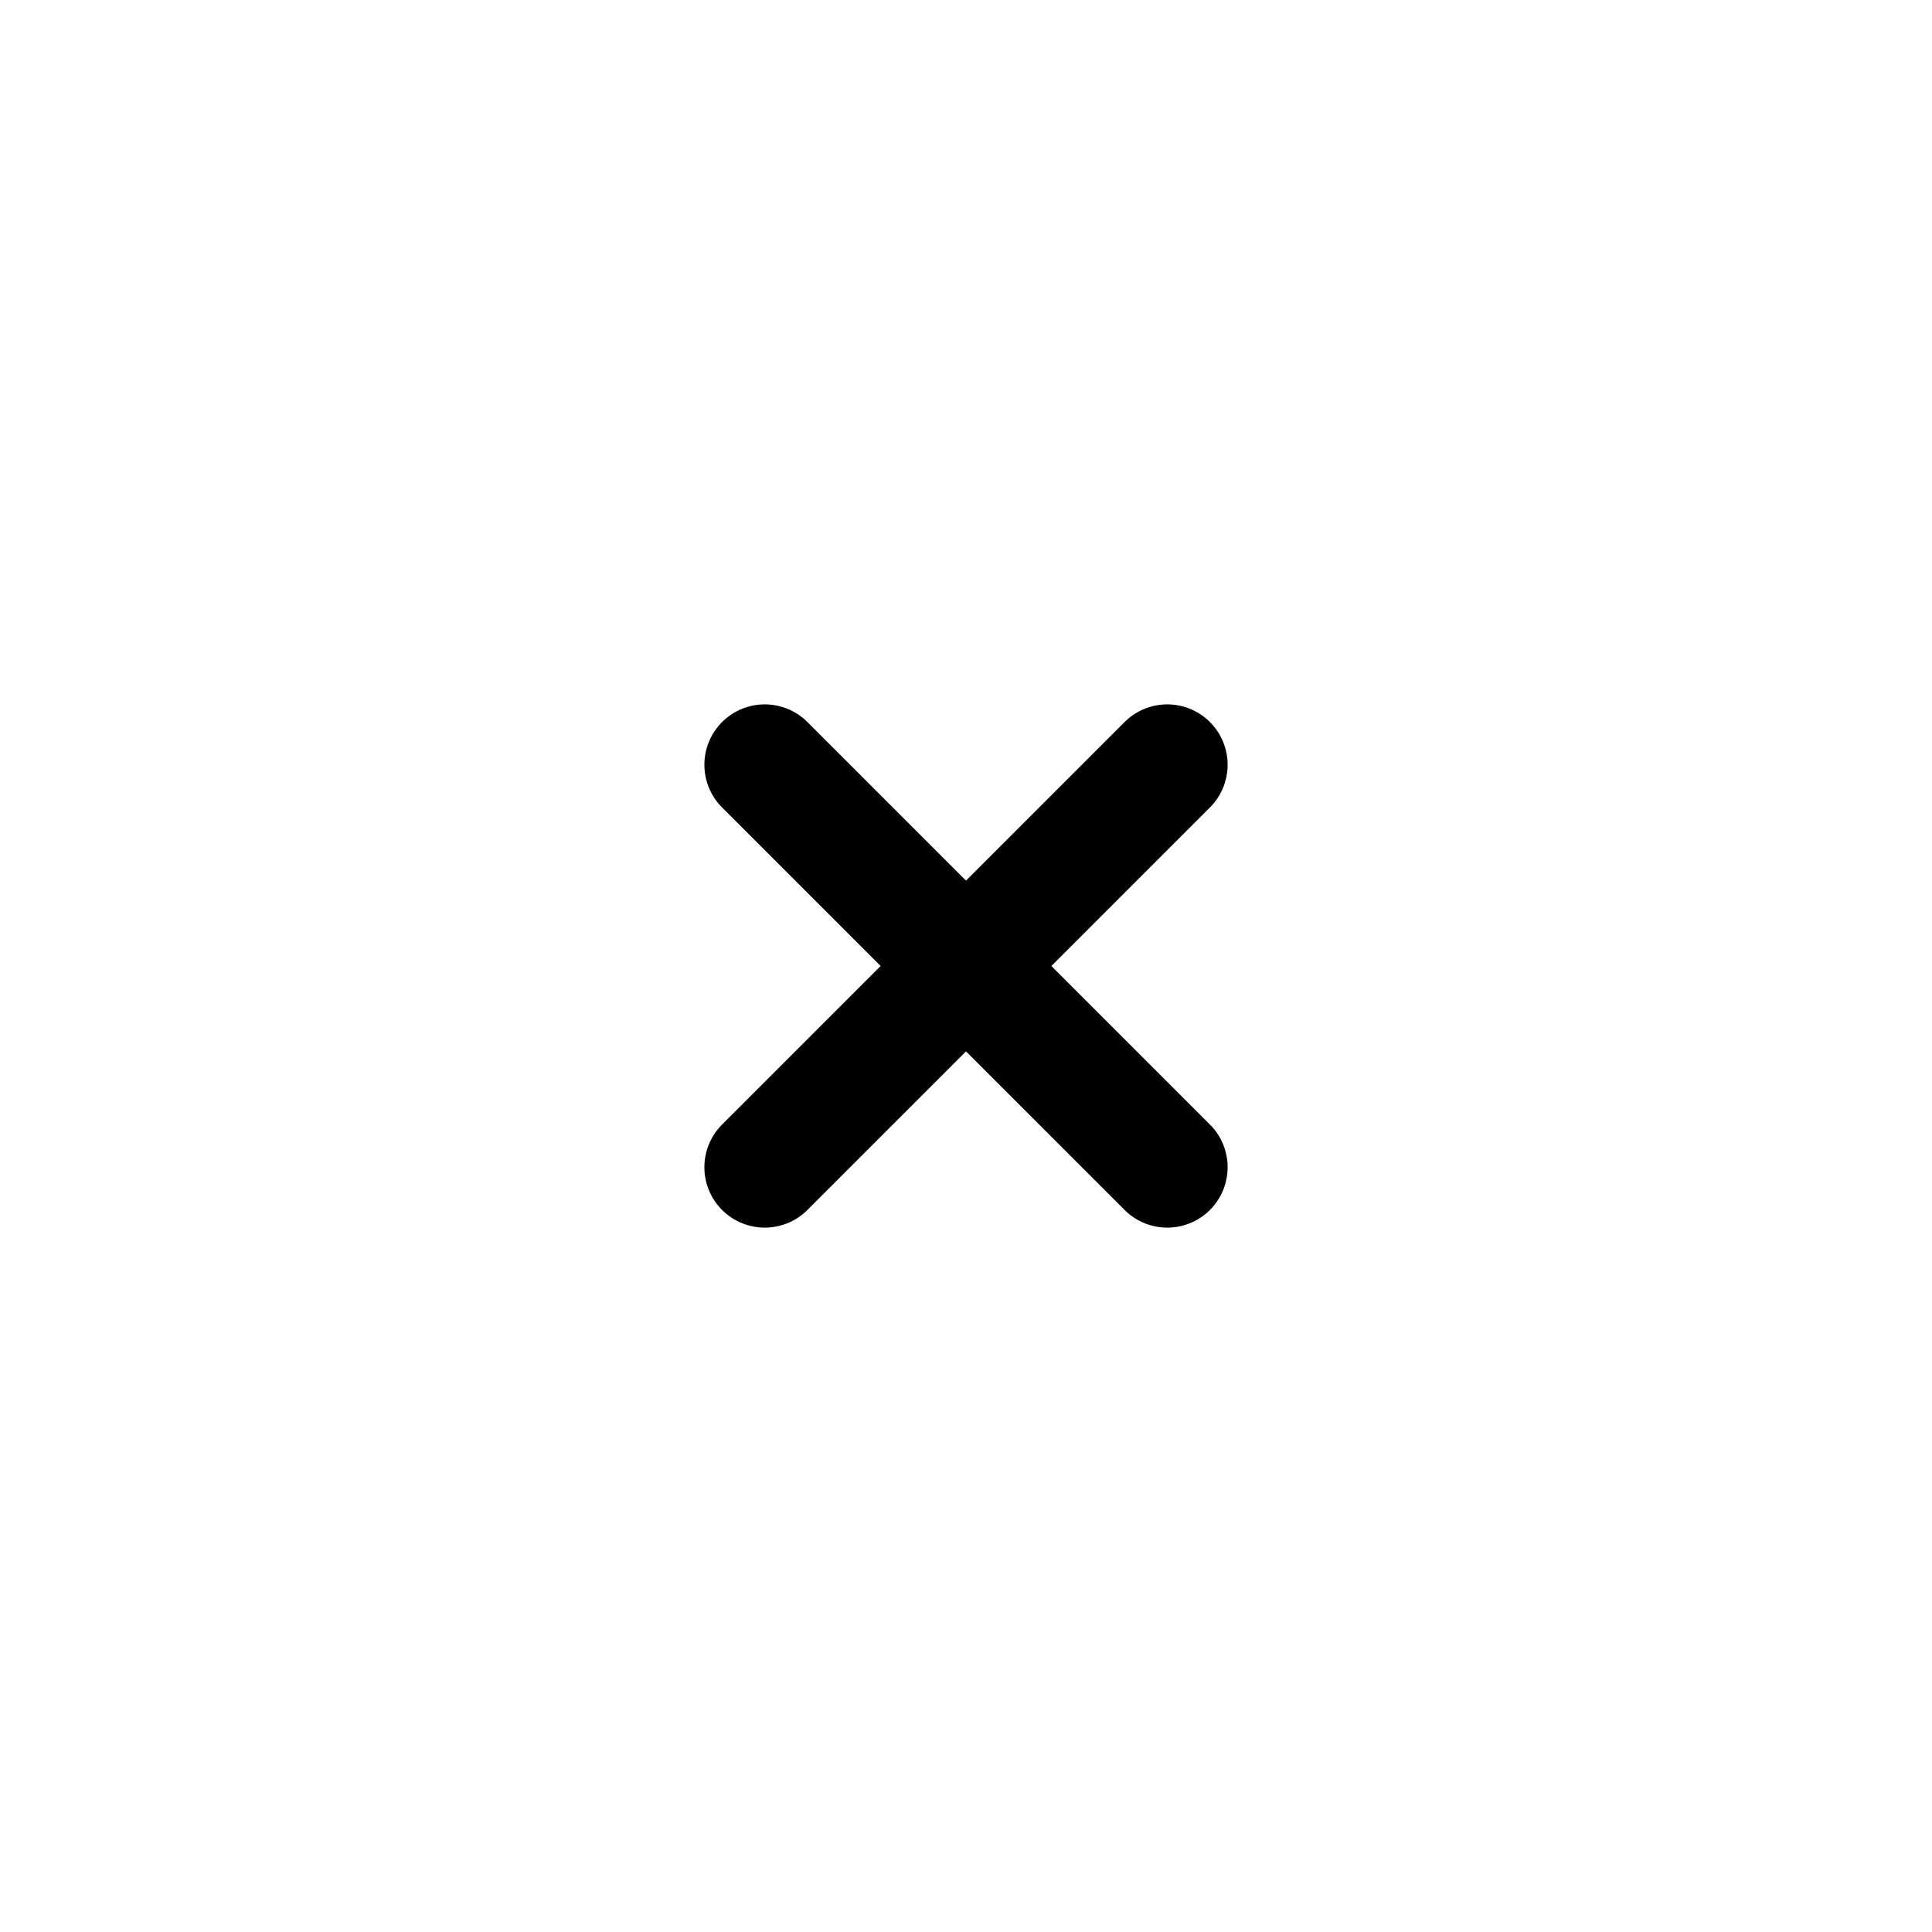
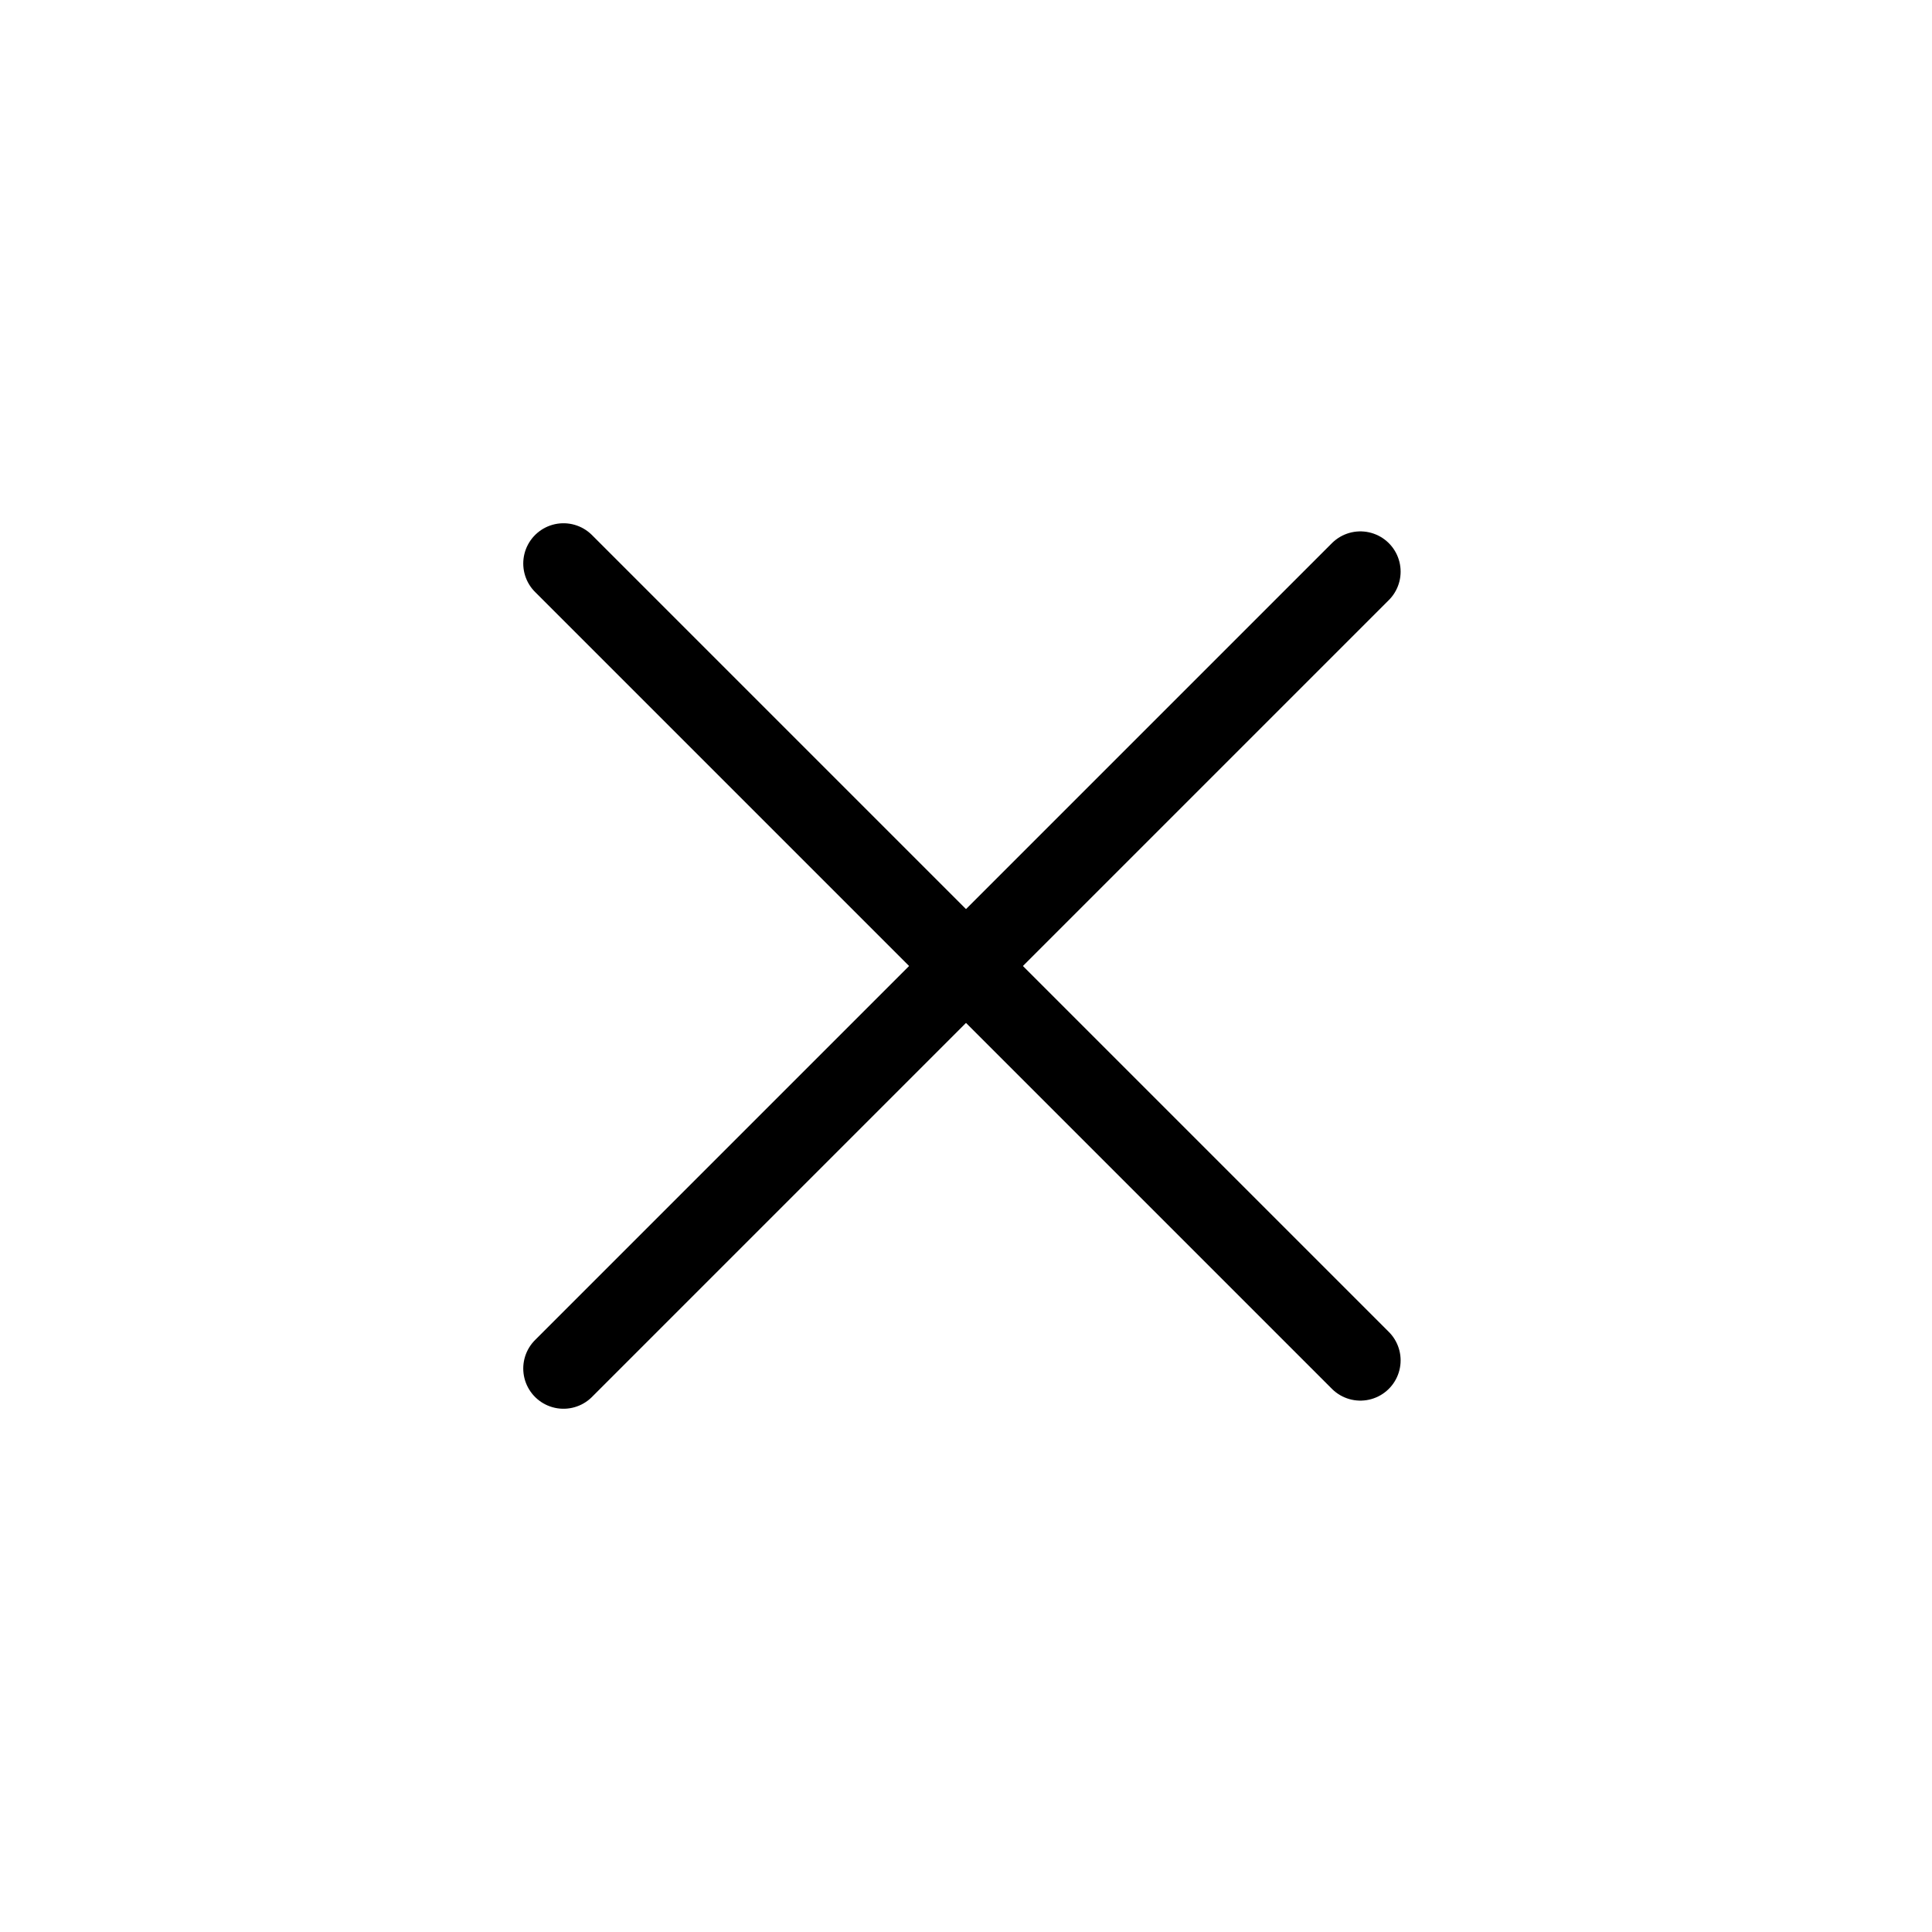
<svg xmlns="http://www.w3.org/2000/svg" width="800px" height="800px" viewBox="0 0 24 24" fill="none">
-   <path d="M14.5 9.5L9.5 14.5M9.5 9.5L14.5 14.5" stroke="currentColor" stroke-width="1.5" stroke-linecap="round" />
+   <path d="M7 17L16.899 7.101" stroke="currentColor" stroke-linecap="round" stroke-linejoin="round" />
+   <path d="M7 7L16.899 16.899" stroke="currentColor" stroke-linecap="round" stroke-linejoin="round" />
</svg>
